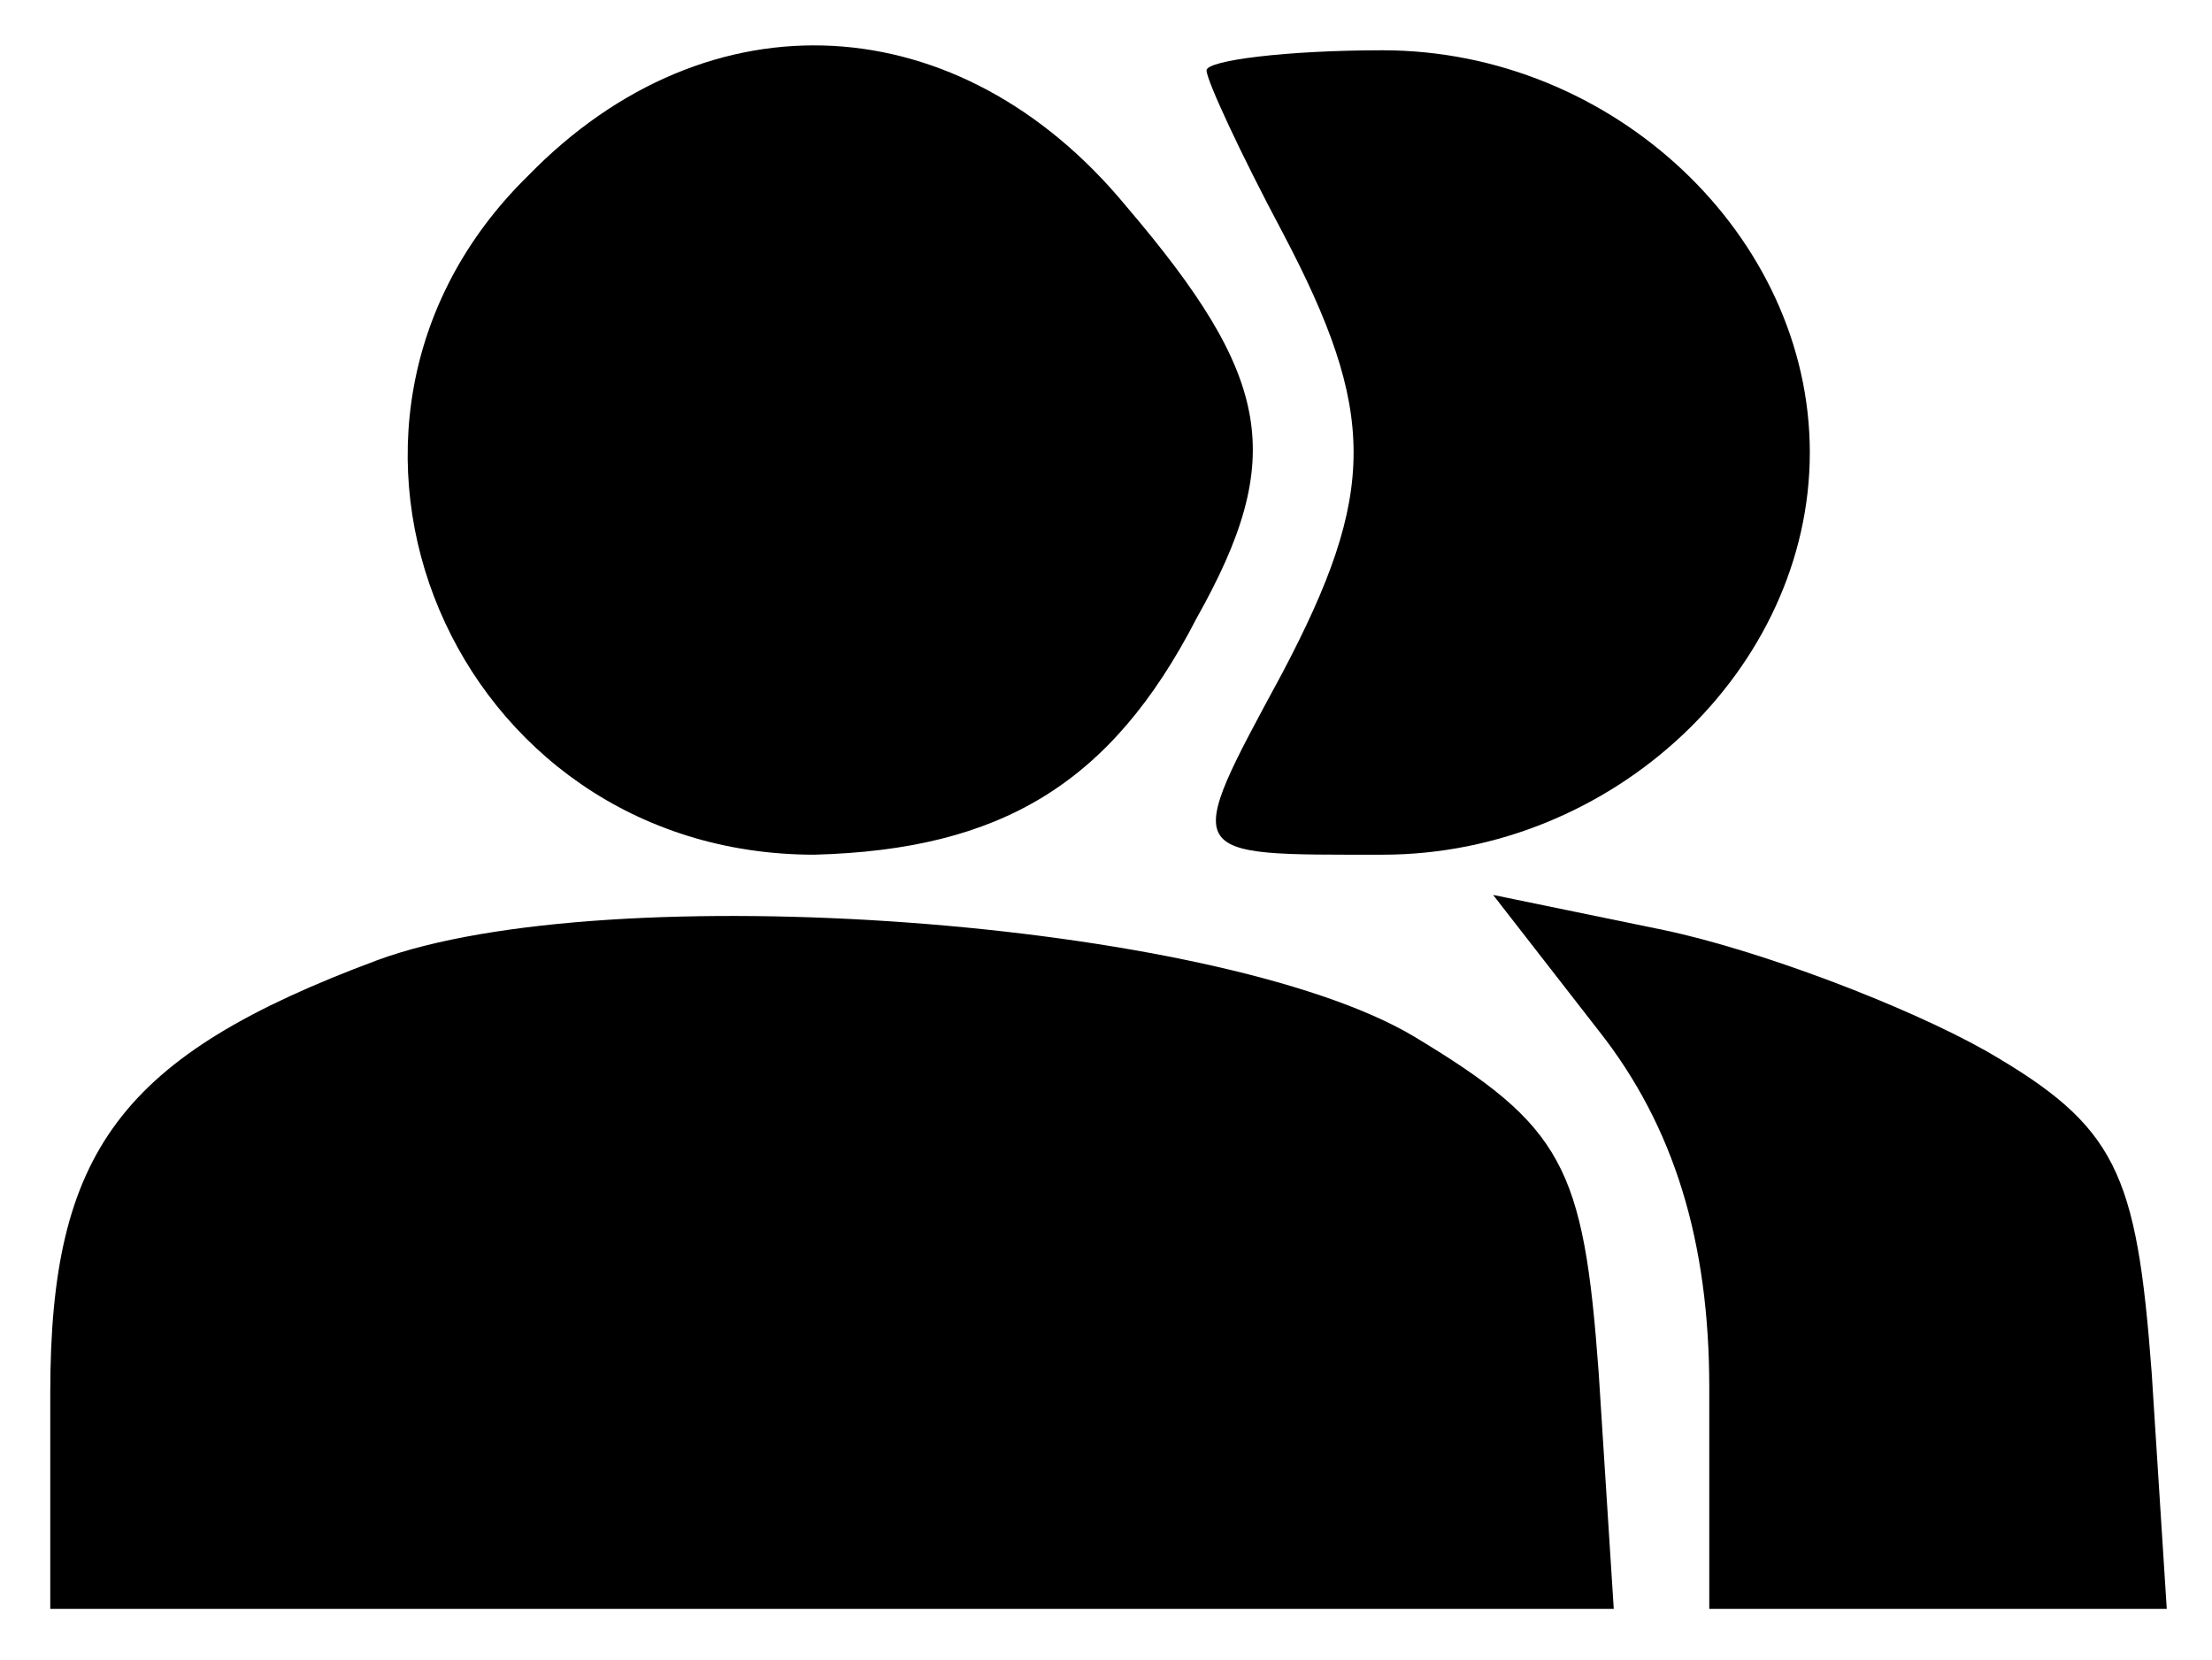
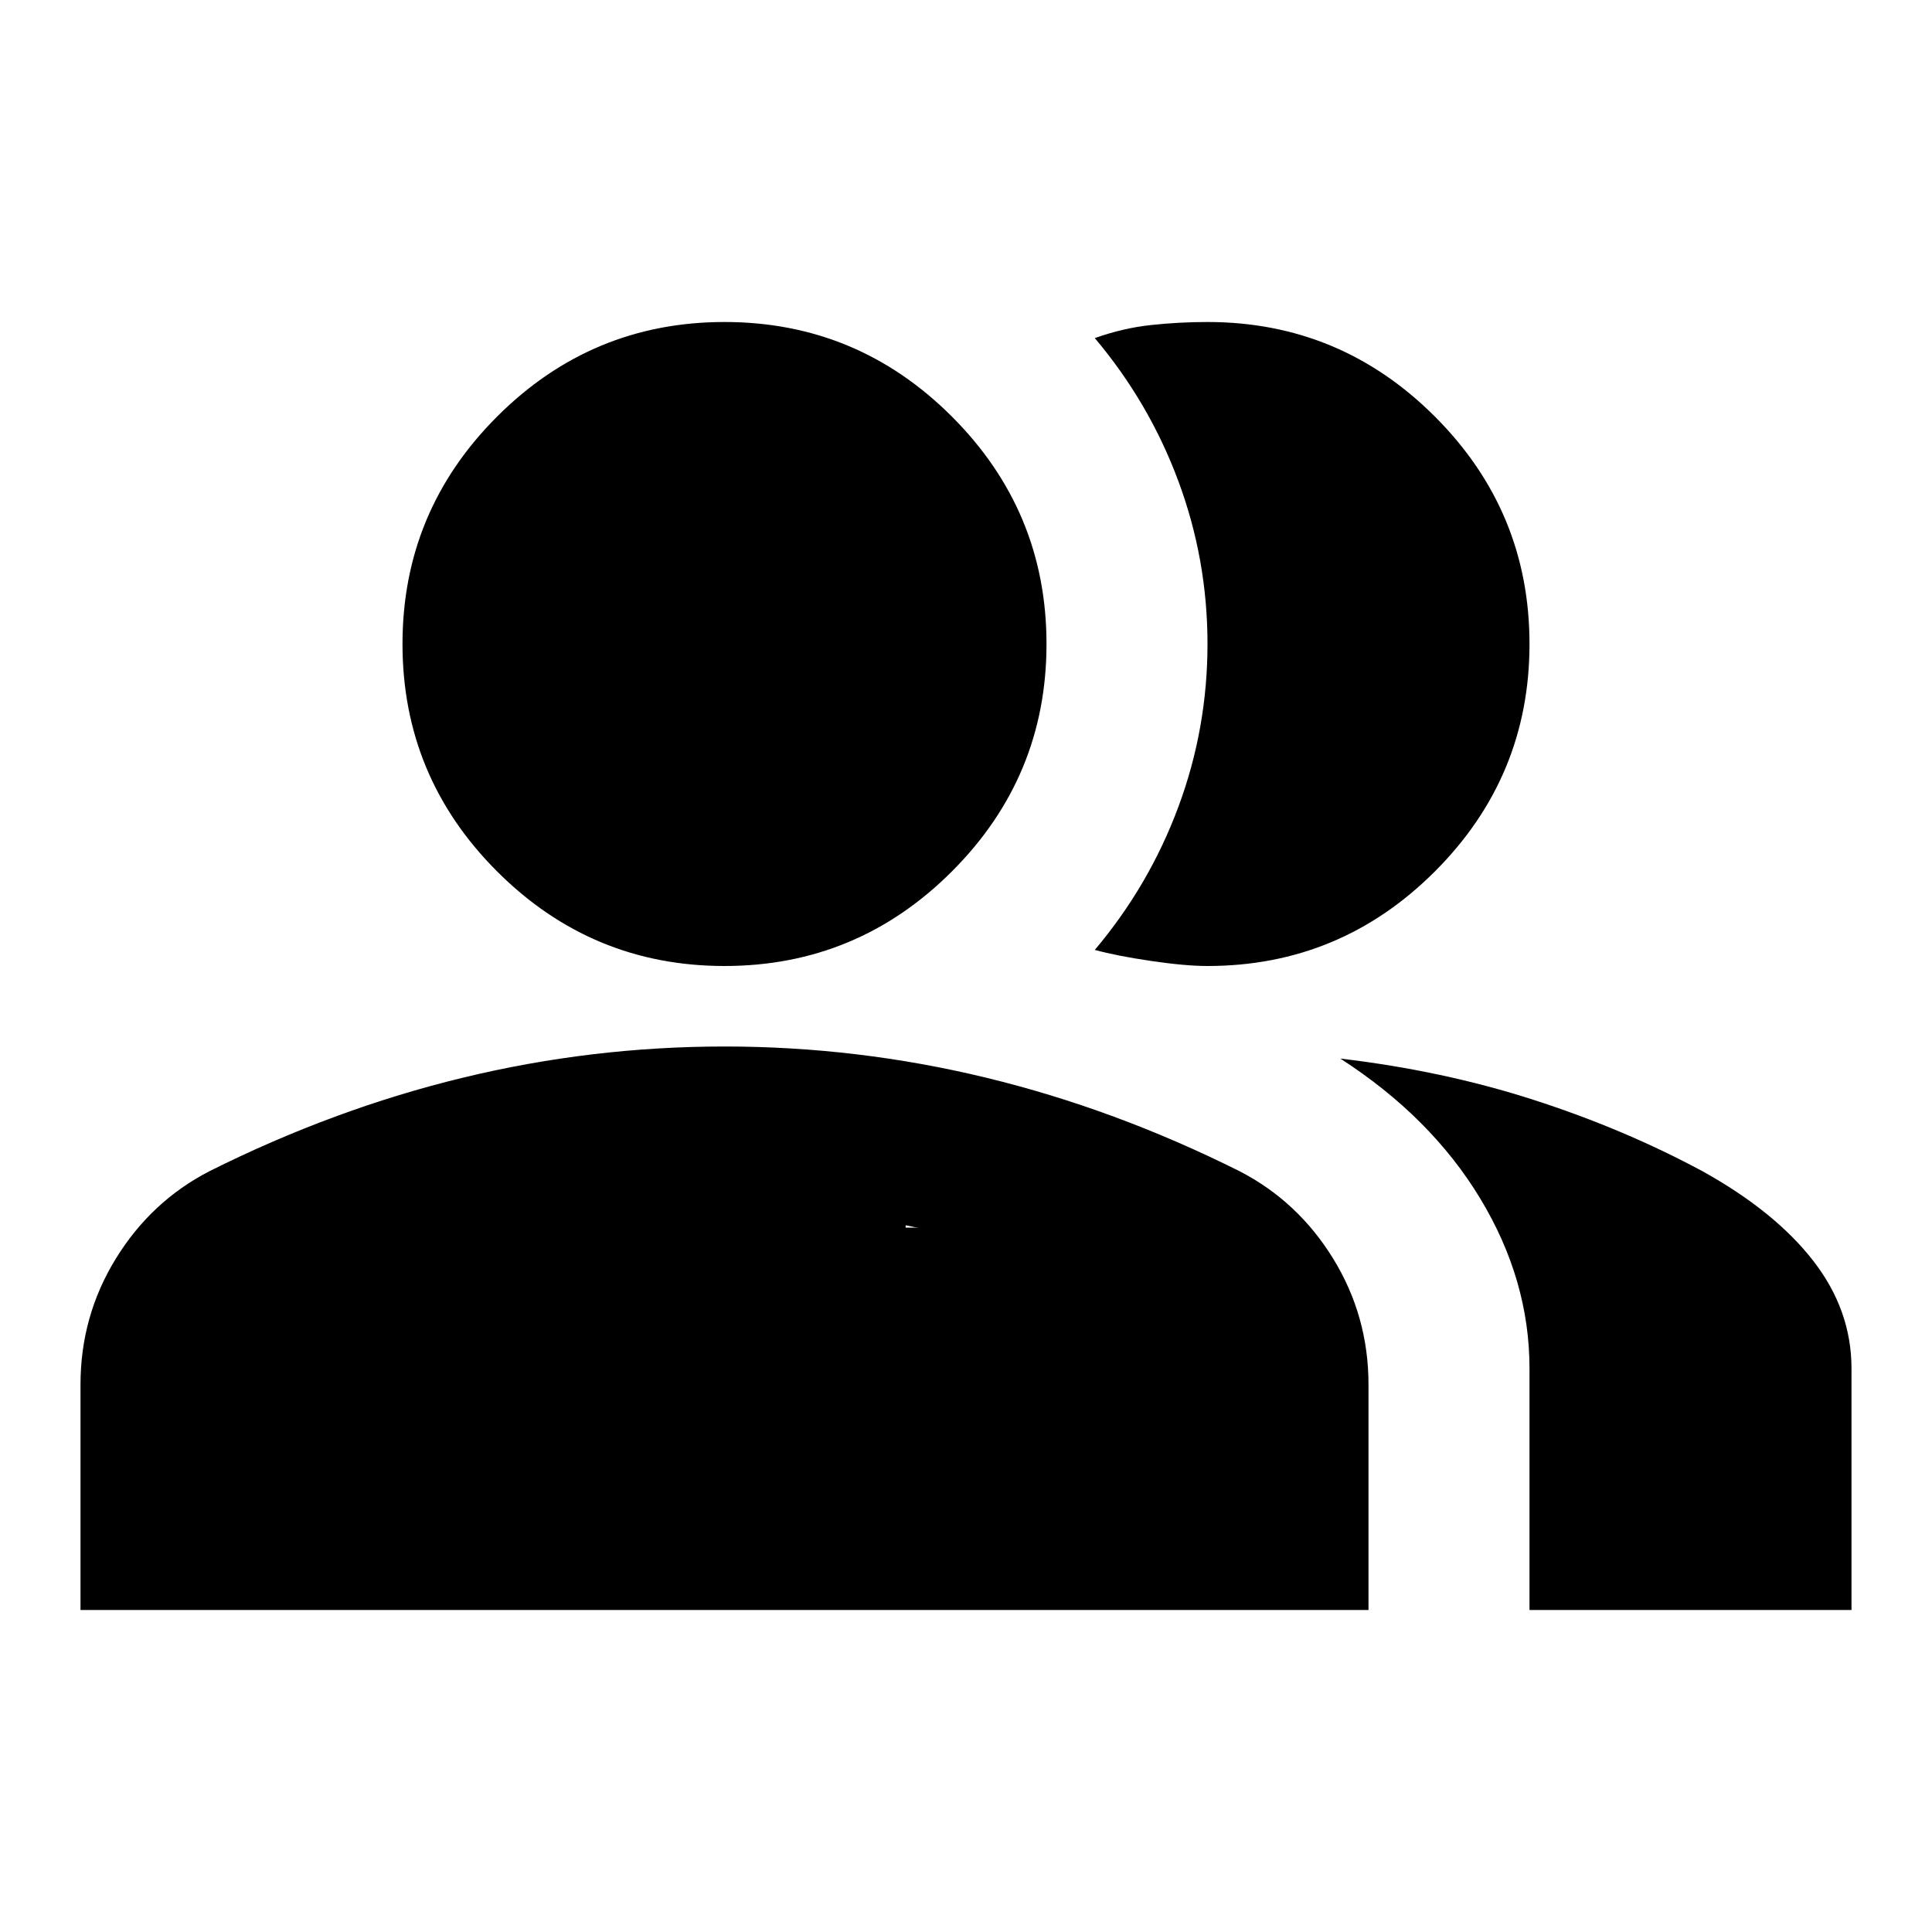
- <svg xmlns="http://www.w3.org/2000/svg" version="1.0" width="44pt" height="33pt" viewBox="0 0 44 33" preserveAspectRatio="xMidYMid meet">
-   <g transform="translate(0,33) scale(0.1,-0.1)" fill="#000000" stroke="none">
-     <path d="M105 295 c-51 -50 -15 -135 57 -135 37 1 59 14 76 47 18 32 15 48 -14 82 -33 40 -83 43 -119 6z" />
-     <path d="M240 316 c0 -2 7 -17 15 -32 19 -36 19 -52 0 -88 -20 -37 -20 -36 20 -36 46 0 85 37 85 80 0 43 -39 80 -85 80 -19 0 -35 -2 -35 -4z" />
-     <path d="M75 139 c-51 -19 -65 -38 -65 -86 l0 -43 156 0 155 0 -3 47 c-3 41 -7 49 -37 67 -39 23 -160 32 -206 15z" />
-     <path d="M318 125 c15 -19 22 -42 22 -71 l0 -44 46 0 45 0 -3 47 c-3 40 -7 49 -33 64 -16 9 -45 20 -64 24 l-34 7 21 -27z" />
-   </g>
+ <svg xmlns="http://www.w3.org/2000/svg" viewBox="0 -960 960 960">
+   <path d="M40-160v-112q0-34 17.5-62.5T104-378q62-31 126-46.5T360-440q66 0 130 15.5T616-378q29 15 46.5 43.5T680-272v112H40Zm720 0v-120q0-44-24.5-84.5T666-434q51 6 96 20.5t84 35.5q36 20 55 44.5t19 53.5v120H760ZM360-480q-66 0-113-47t-47-113q0-66 47-113t113-47q66 0 113 47t47 113q0 66-47 113t-113 47Zm400-160q0 66-47 113t-113 47q-11 0-28-2.5t-28-5.5q27-32 41.5-71t14.5-81q0-42-14.5-81T544-792q14-5 28-6.5t28-1.5q66 0 113 47t47 113ZM120-240h480v-32q0-11-5.5-20T580-306q-54-27-109-40.5T360-360q-56 0-111 13.5T140-306q-9 5-14.5 14t-5.5 20v32Zm240-320q33 0 56.5-23.5T440-640q0-33-23.5-56.5T360-720q-33 0-56.5 23.5T280-640q0 33 23.5 56.5T360-560Zm0 320Zm0-400Z" />
+   <rect width="500" height="150" x="110" y="-350" />
+   <rect width="200" height="150" x="250" y="-400" />
+   <circle r="100" cx="350" cy="-650" />
</svg>
